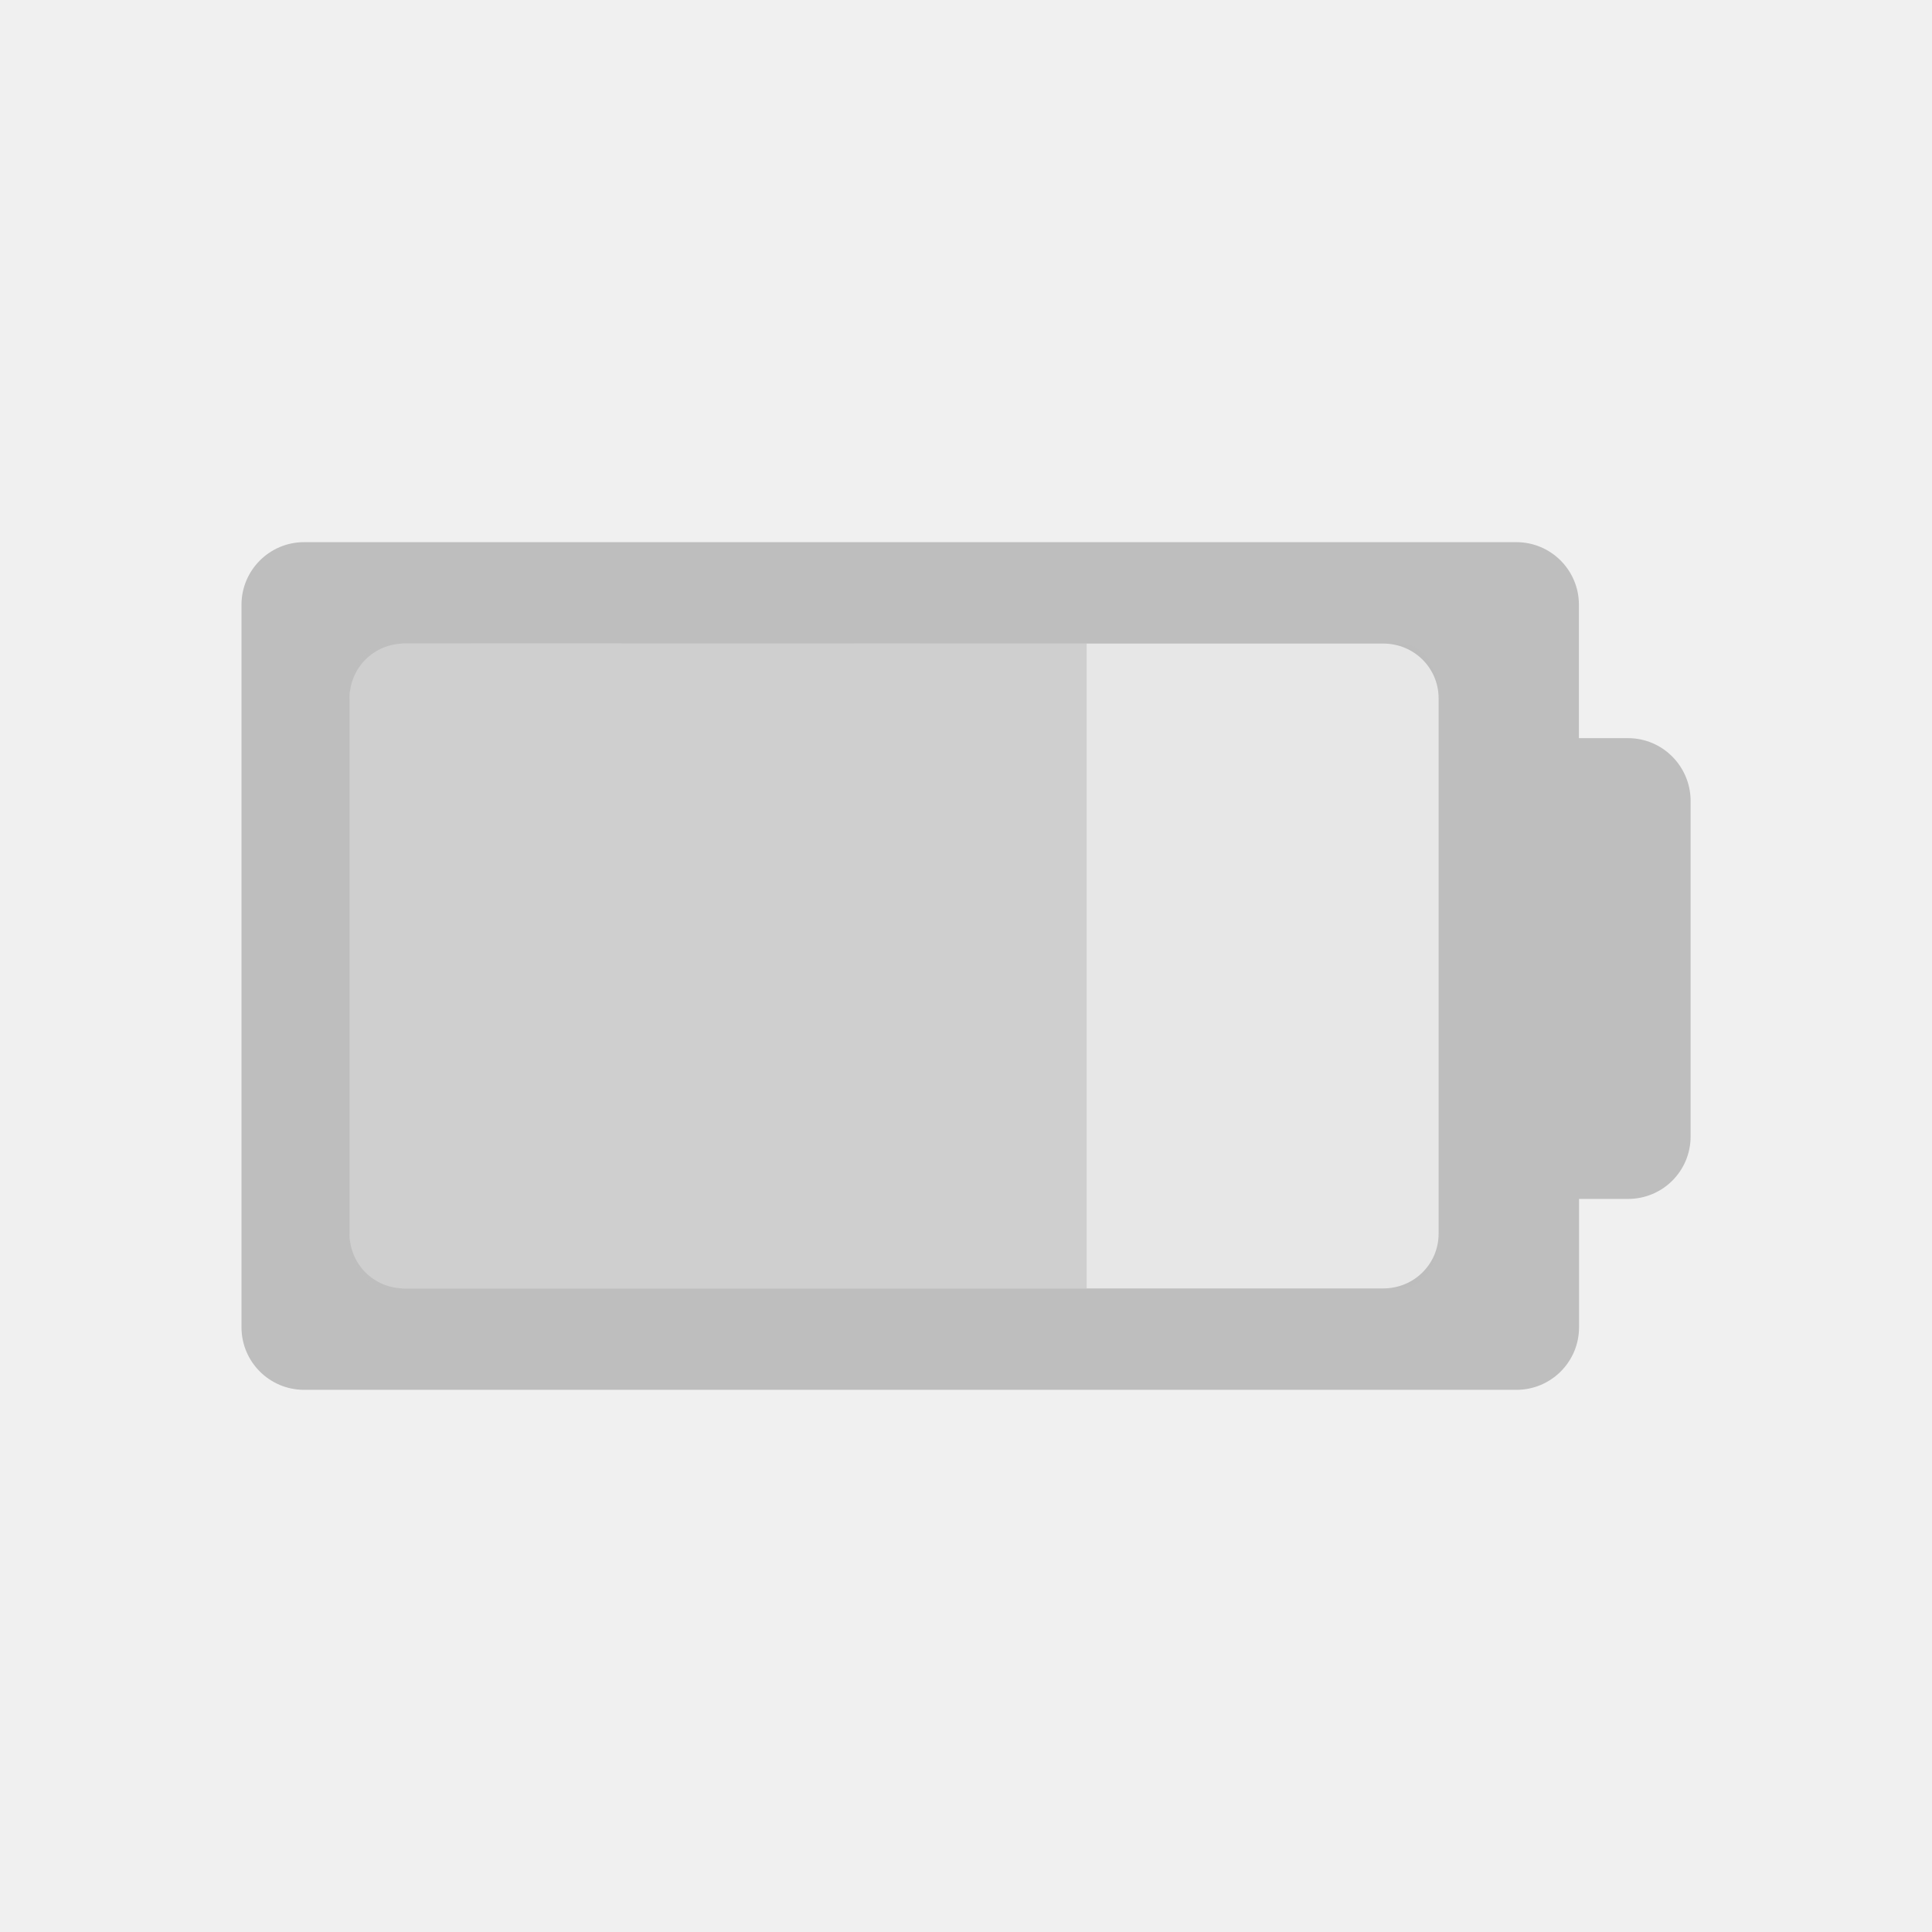
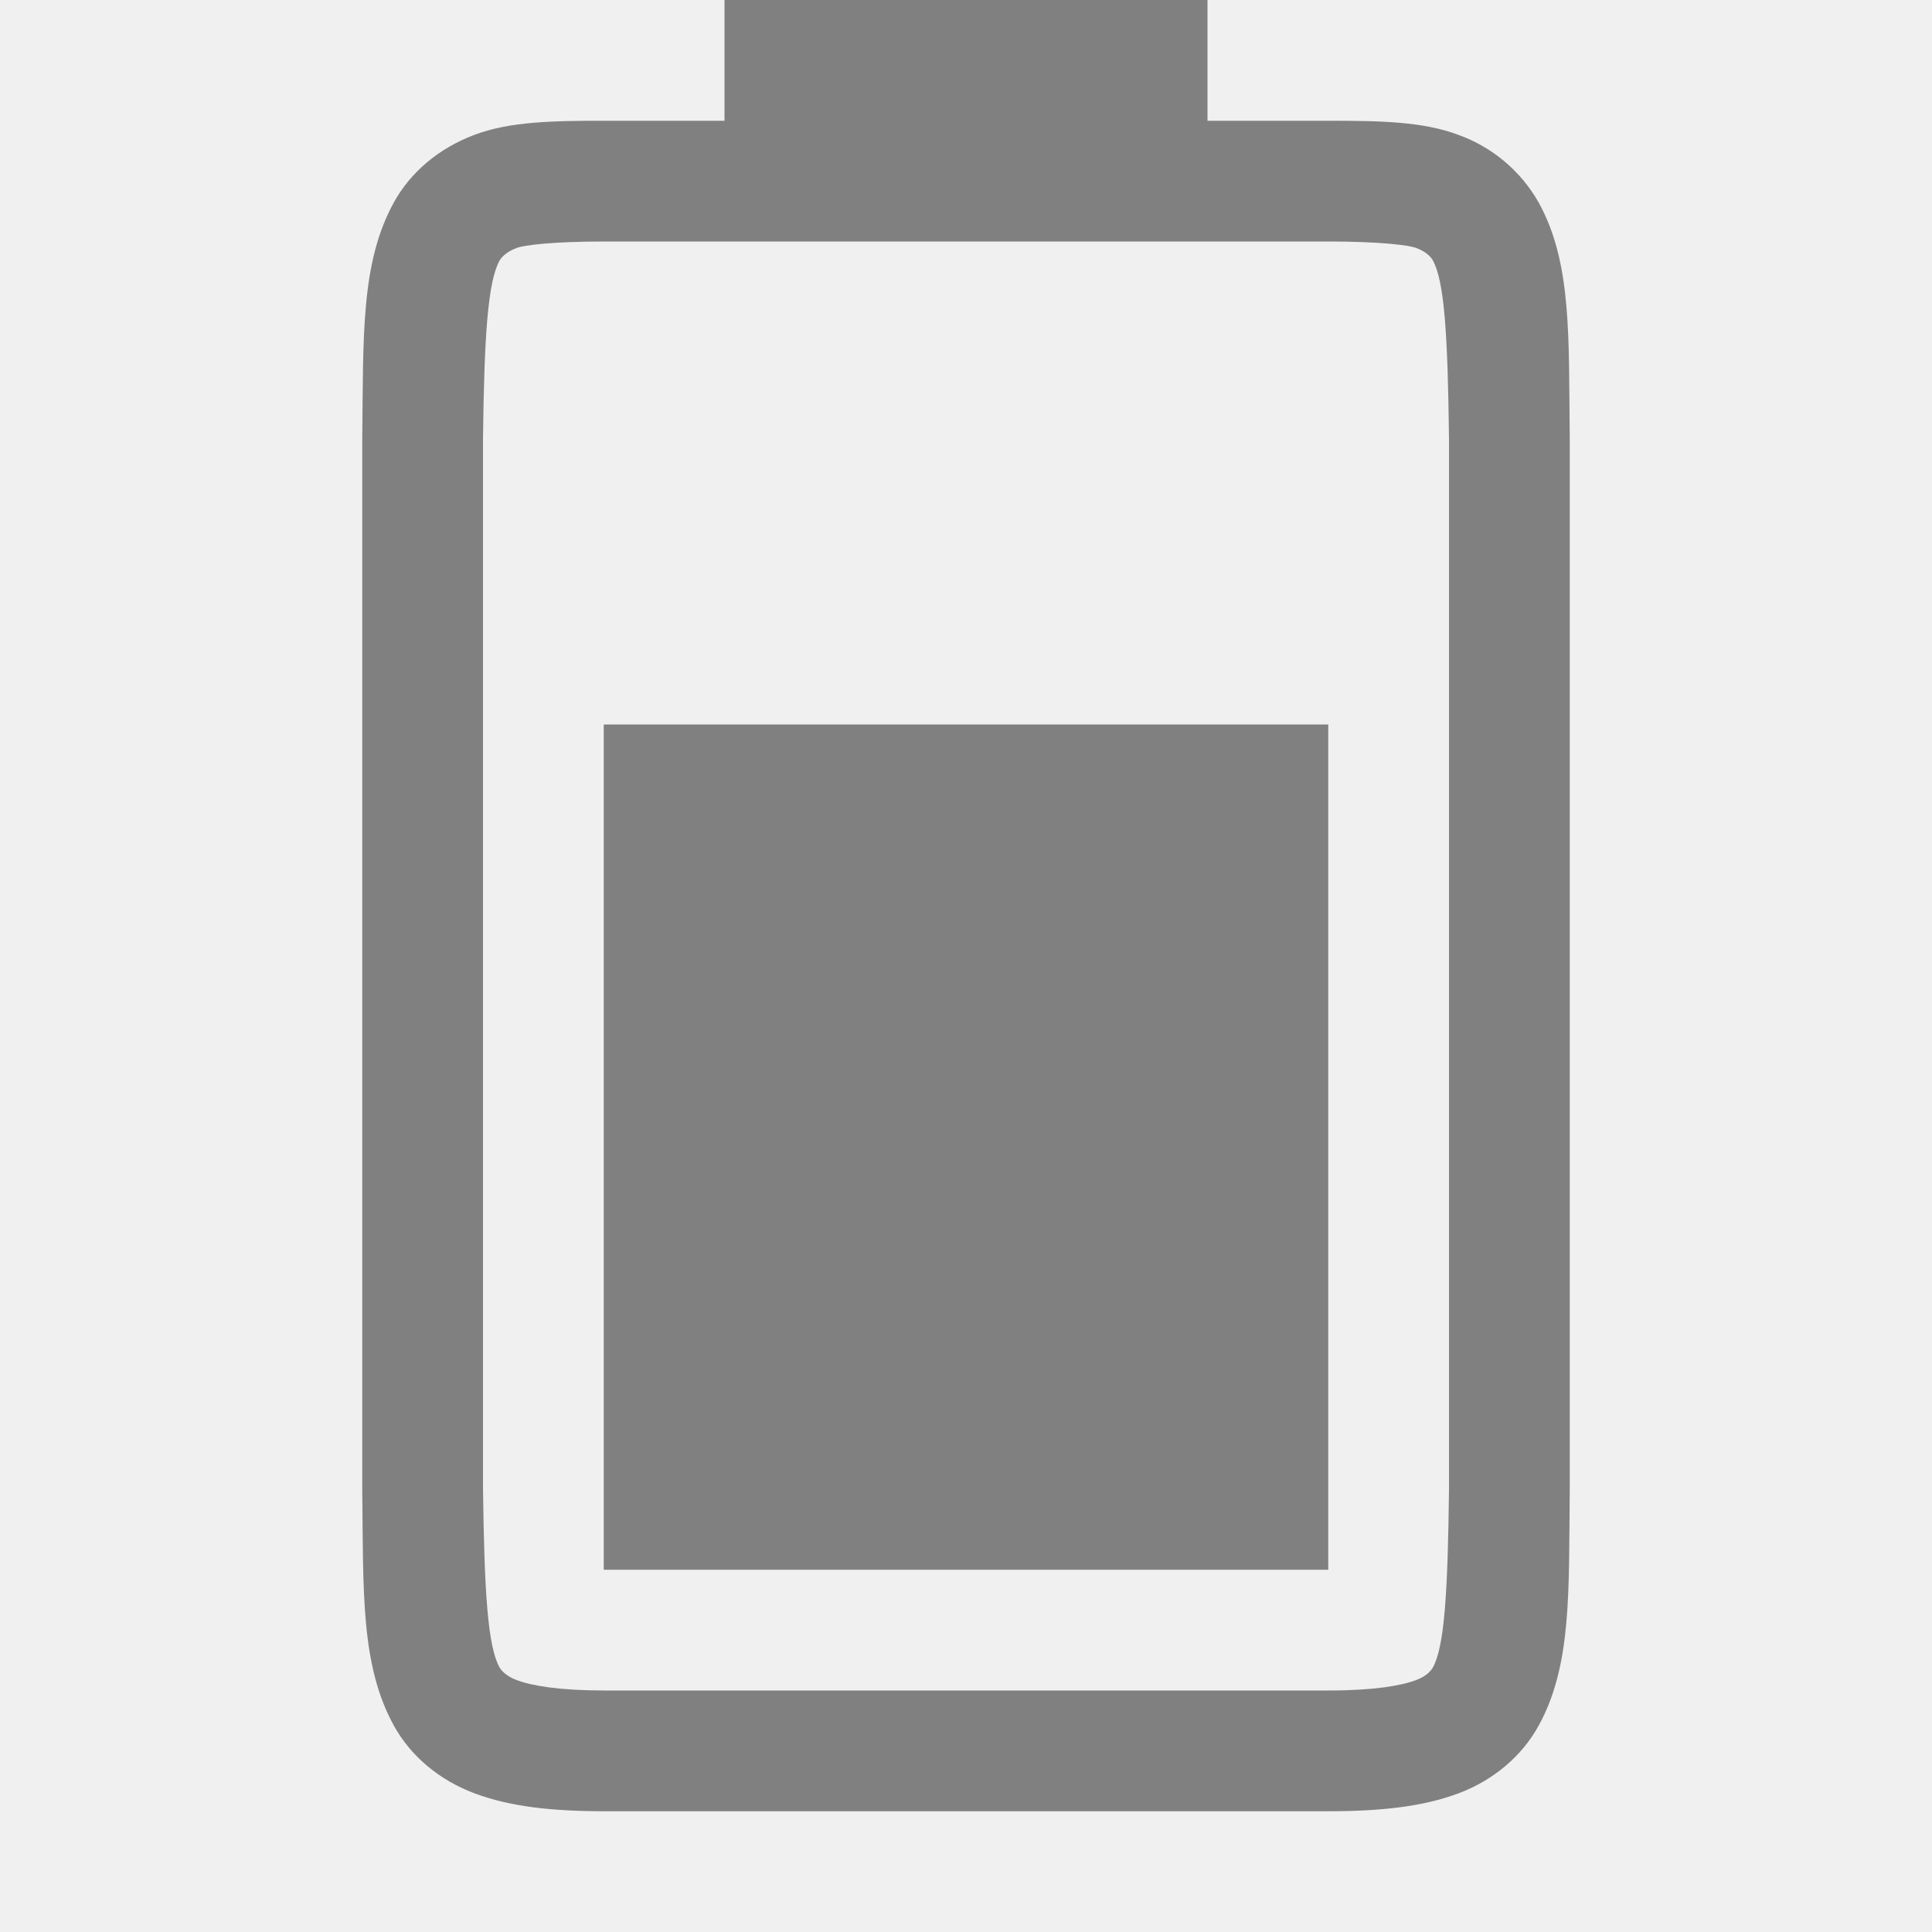
- <svg xmlns="http://www.w3.org/2000/svg" id="svg7384" style="enable-background:new" height="16" width="16" version="1.1">
-   <defs id="defs7386">
-     <filter id="filter7554" style="color-interpolation-filters:sRGB">
-       <feBlend id="feBlend7556" in2="BackgroundImage" mode="darken" />
-     </filter>
-   </defs>
-   <g style="fill:#ffffff;fill-opacity:1;enable-background:new" transform="matrix(0.00985356,0,0,0.00985356,-11.83579,29.07591)" id="g3-9-36">
-     <g style="fill:#ffffff;fill-opacity:1" id="g5-4-7" />
-   </g>
-   <g style="fill:#ffffff;fill-opacity:1;enable-background:new" transform="matrix(0.00985356,0,0,0.00985356,20.61038,28.63856)" id="g3-9-3">
-     <g style="fill:#ffffff;fill-opacity:1" id="g5-4-6" />
-   </g>
-   <g style="enable-background:new" id="g1403" transform="translate(-2.983049,-10.23805)">
-     <g id="g7312">
-       <path style="fill:#bebebe;fill-opacity:1;stroke-width:0.857;enable-background:new" d="m 5.501,14.728 c -0.286,0 -0.518,0.233 -0.518,0.518 v 5.984 c 0,0.286 0.232,0.518 0.518,0.518 H 15.542 c 0.286,0 0.518,-0.232 0.518,-0.518 v -1.063 h 0.406 c 0.286,0 0.518,-0.23 0.518,-0.518 V 16.87 C 16.983,16.584 16.752,16.351 16.465,16.351 h -0.406 v -1.105 c 0,-0.285 -0.231,-0.518 -0.518,-0.518 z m 0.83,0.84 h 8.109 c 0.252,0 0.457,0.201 0.457,0.453 v 4.434 c 0,0.252 -0.205,0.453 -0.457,0.453 H 6.331 c -0.252,0 -0.453,-0.201 -0.453,-0.453 v -4.434 c 0,-0.252 0.201,-0.453 0.453,-0.453 z" id="path854-3" />
-       <g id="g7306">
-         <path id="path1390" d="m 11.983,15.566 -5.796,0.002 c -0.172,0 -0.311,0.201 -0.311,0.453 v 4.434 c 1e-7,0.252 0.138,0.453 0.311,0.453 h 5.796 z" style="fill:#bebebe;fill-opacity:0.667;stroke-width:0.709;enable-background:new" />
-         <path style="fill:#bebebe;fill-opacity:0.157;stroke-width:0.709;enable-background:new" d="M 9 5.33 L 9 10.67 L 11.607 10.67 C 11.78 10.67 11.918 10.469 11.918 10.217 L 11.918 5.783 C 11.918 5.531 11.78 5.33 11.607 5.33 L 9 5.33 z " id="path10439" transform="translate(2.983049,10.23805)" />
-       </g>
-     </g>
-     <path style="fill:#bebebe;fill-opacity:0.667;stroke-width:0.709;enable-background:new" d="M 5.812 5.328 L 5.812 5.33 L 7.406 5.328 L 5.812 5.328 z " id="path10432" transform="translate(2.983049,10.23805)" />
+ <svg xmlns="http://www.w3.org/2000/svg" height="16" width="16">
+   <g color="#000" fill="gray">
+     <path d="M5 13V6h6v7z" overflow="visible" style="marker:none" />
+     <path d="M3 12.338c.01.839-.015 1.451.262 1.953.138.251.374.45.666.56.292.11.64.149 1.078.149H11c.439 0 .786-.039 1.078-.148.293-.11.526-.31.664-.56.277-.503.249-1.115.258-1.954V3.631c-.01-.839.02-1.453-.258-1.955a1.25 1.25 0 0 0-.664-.559C11.786 1.007 11.438 1 11 1h-1V0H6v1h-.994c-.438 0-.786.007-1.078.117-.292.11-.528.308-.666.559-.277.502-.252 1.116-.262 1.955v8.705zm1-.014V3.633c.01-.853.04-1.298.137-1.475.016-.028.057-.073.143-.105.06-.023.298-.053.726-.053H11c.428 0 .664.03.727.053.086.032.125.077.14.105.095.173.123.618.133 1.475v8.705c-.01.854-.038 1.298-.133 1.47-.016.03-.055.074-.14.106-.123.046-.349.086-.727.086H5.006c-.378 0-.604-.04-.726-.086-.086-.032-.127-.077-.143-.105-.098-.178-.126-.62-.137-1.485z" font-family="sans-serif" font-weight="400" overflow="visible" style="line-height:normal;font-variant-ligatures:none;font-variant-position:normal;font-variant-caps:normal;font-variant-numeric:normal;font-variant-alternates:normal;font-feature-settings:normal;text-indent:0;text-align:start;text-decoration-line:none;text-decoration-style:solid;text-decoration-color:#000;text-transform:none;shape-padding:0;isolation:auto;mix-blend-mode:normal;marker:none" white-space="normal" />
  </g>
</svg>
